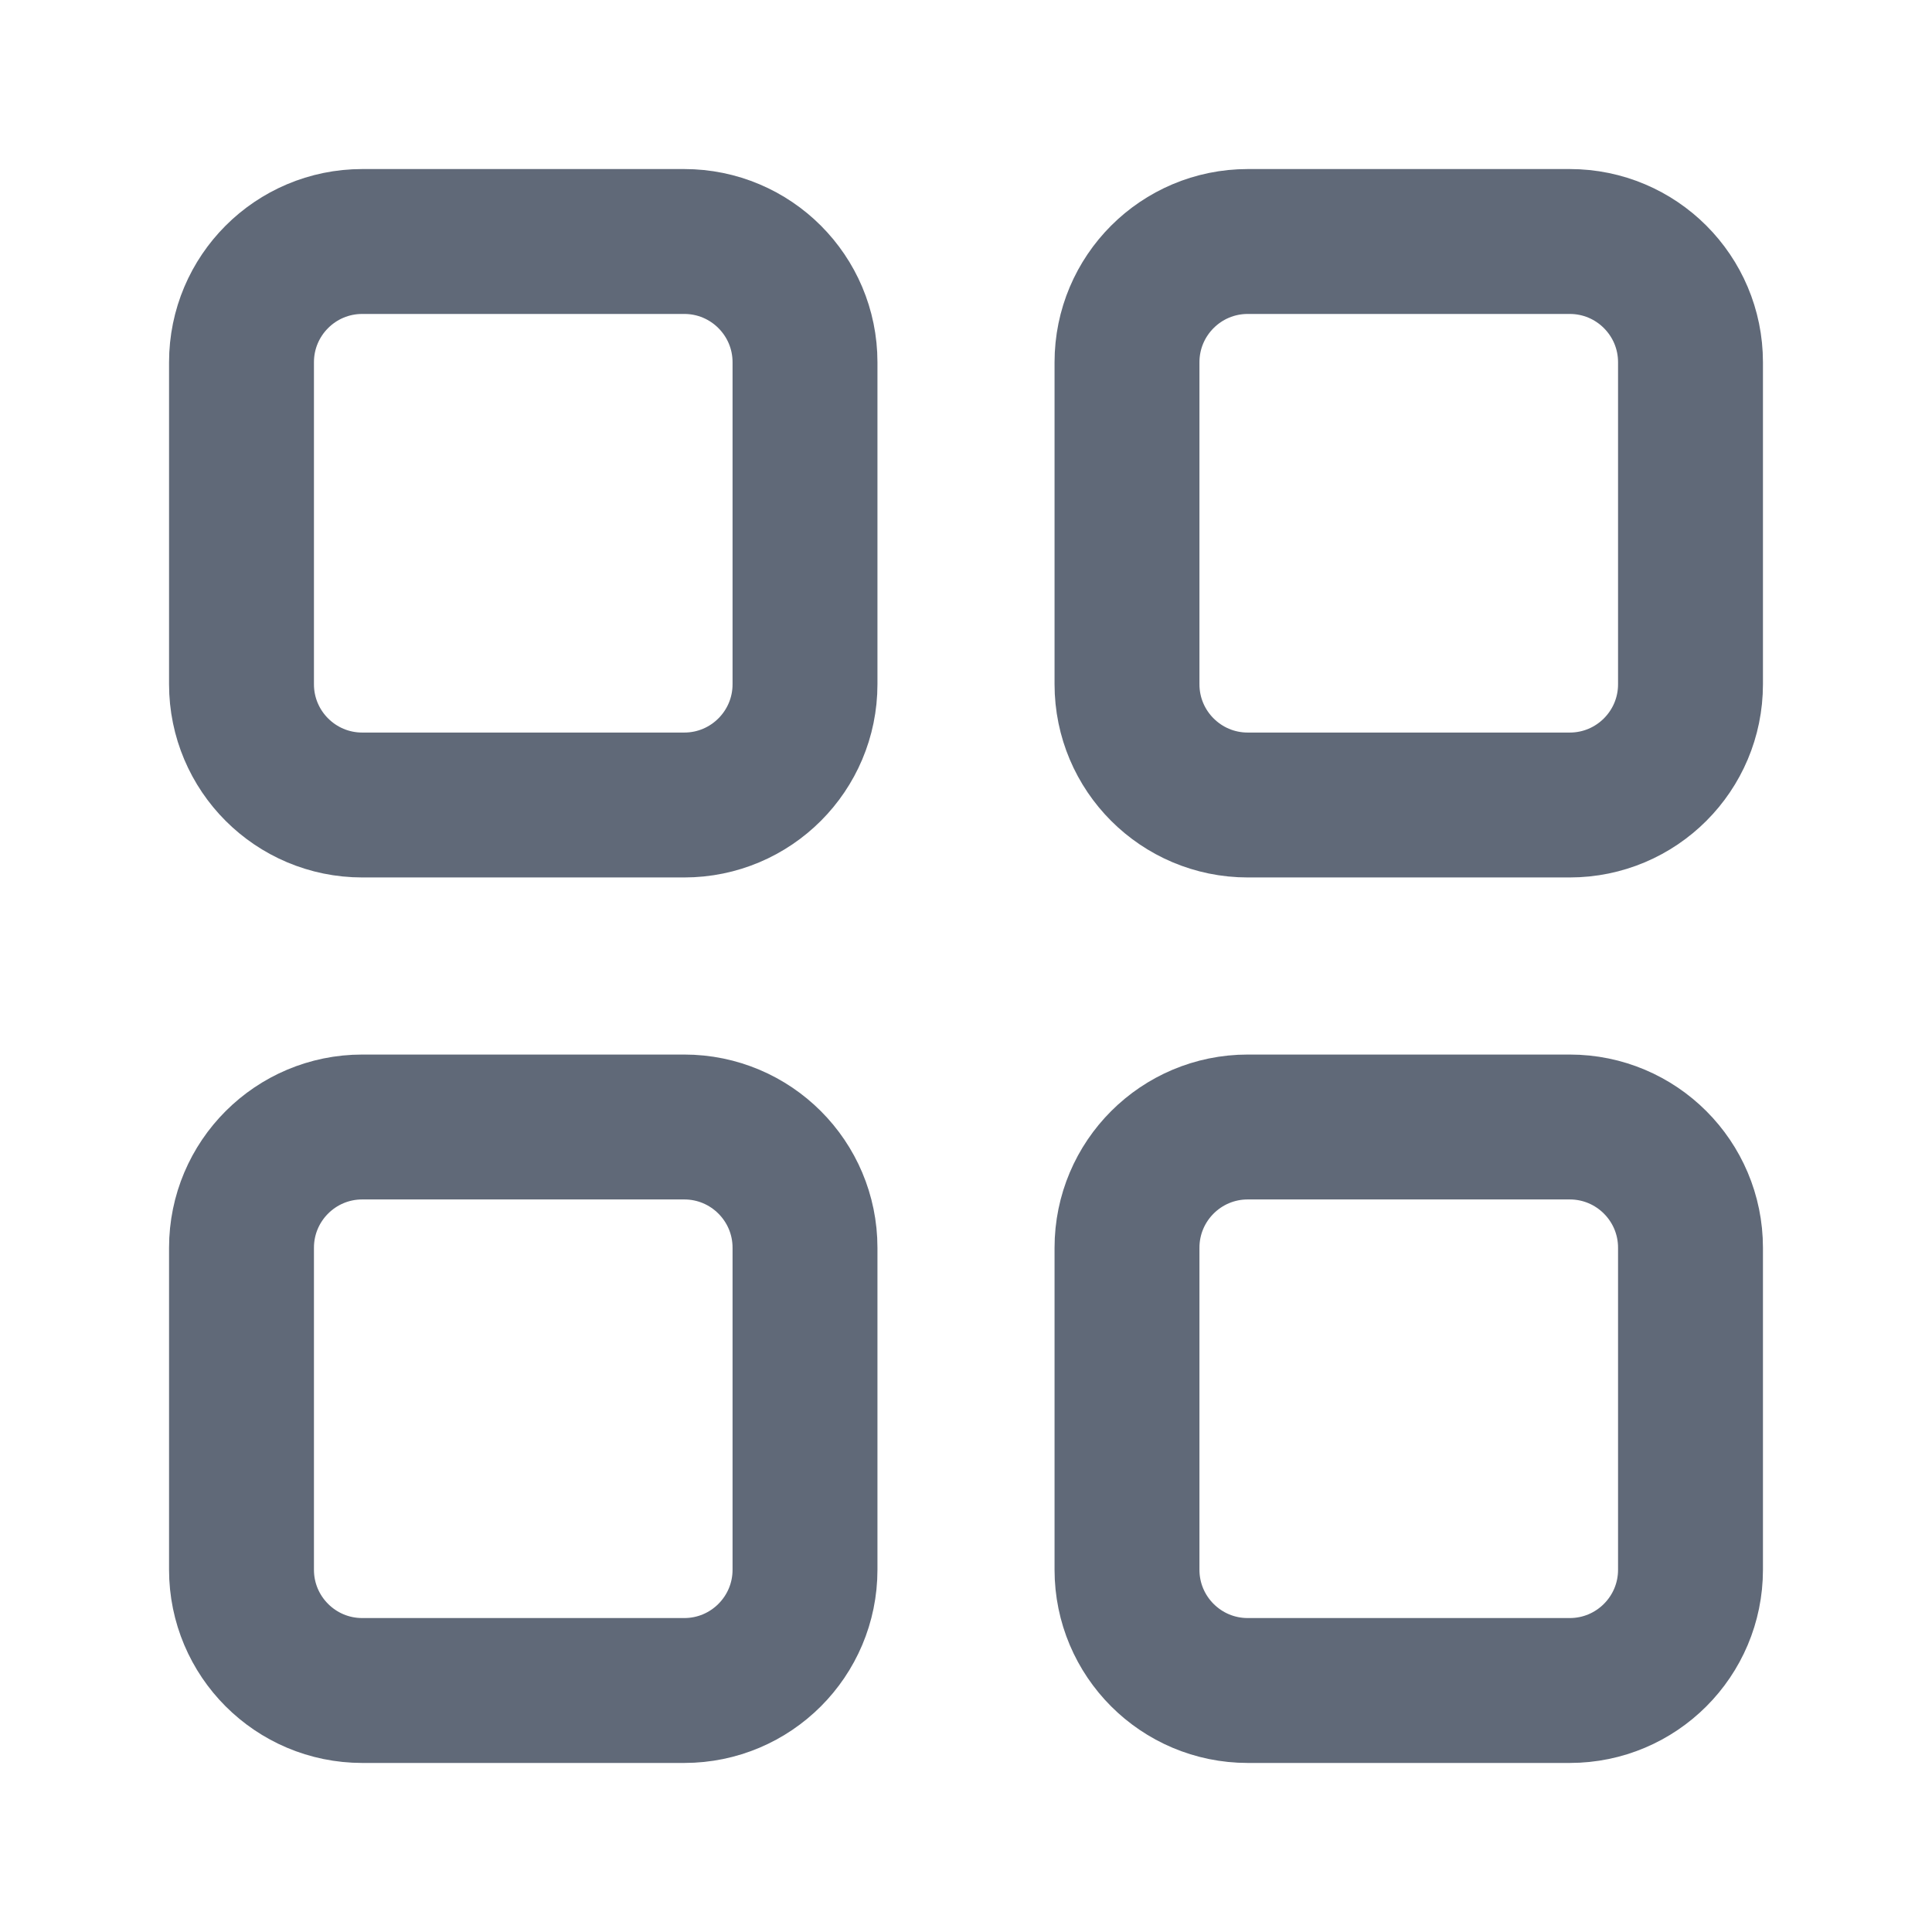
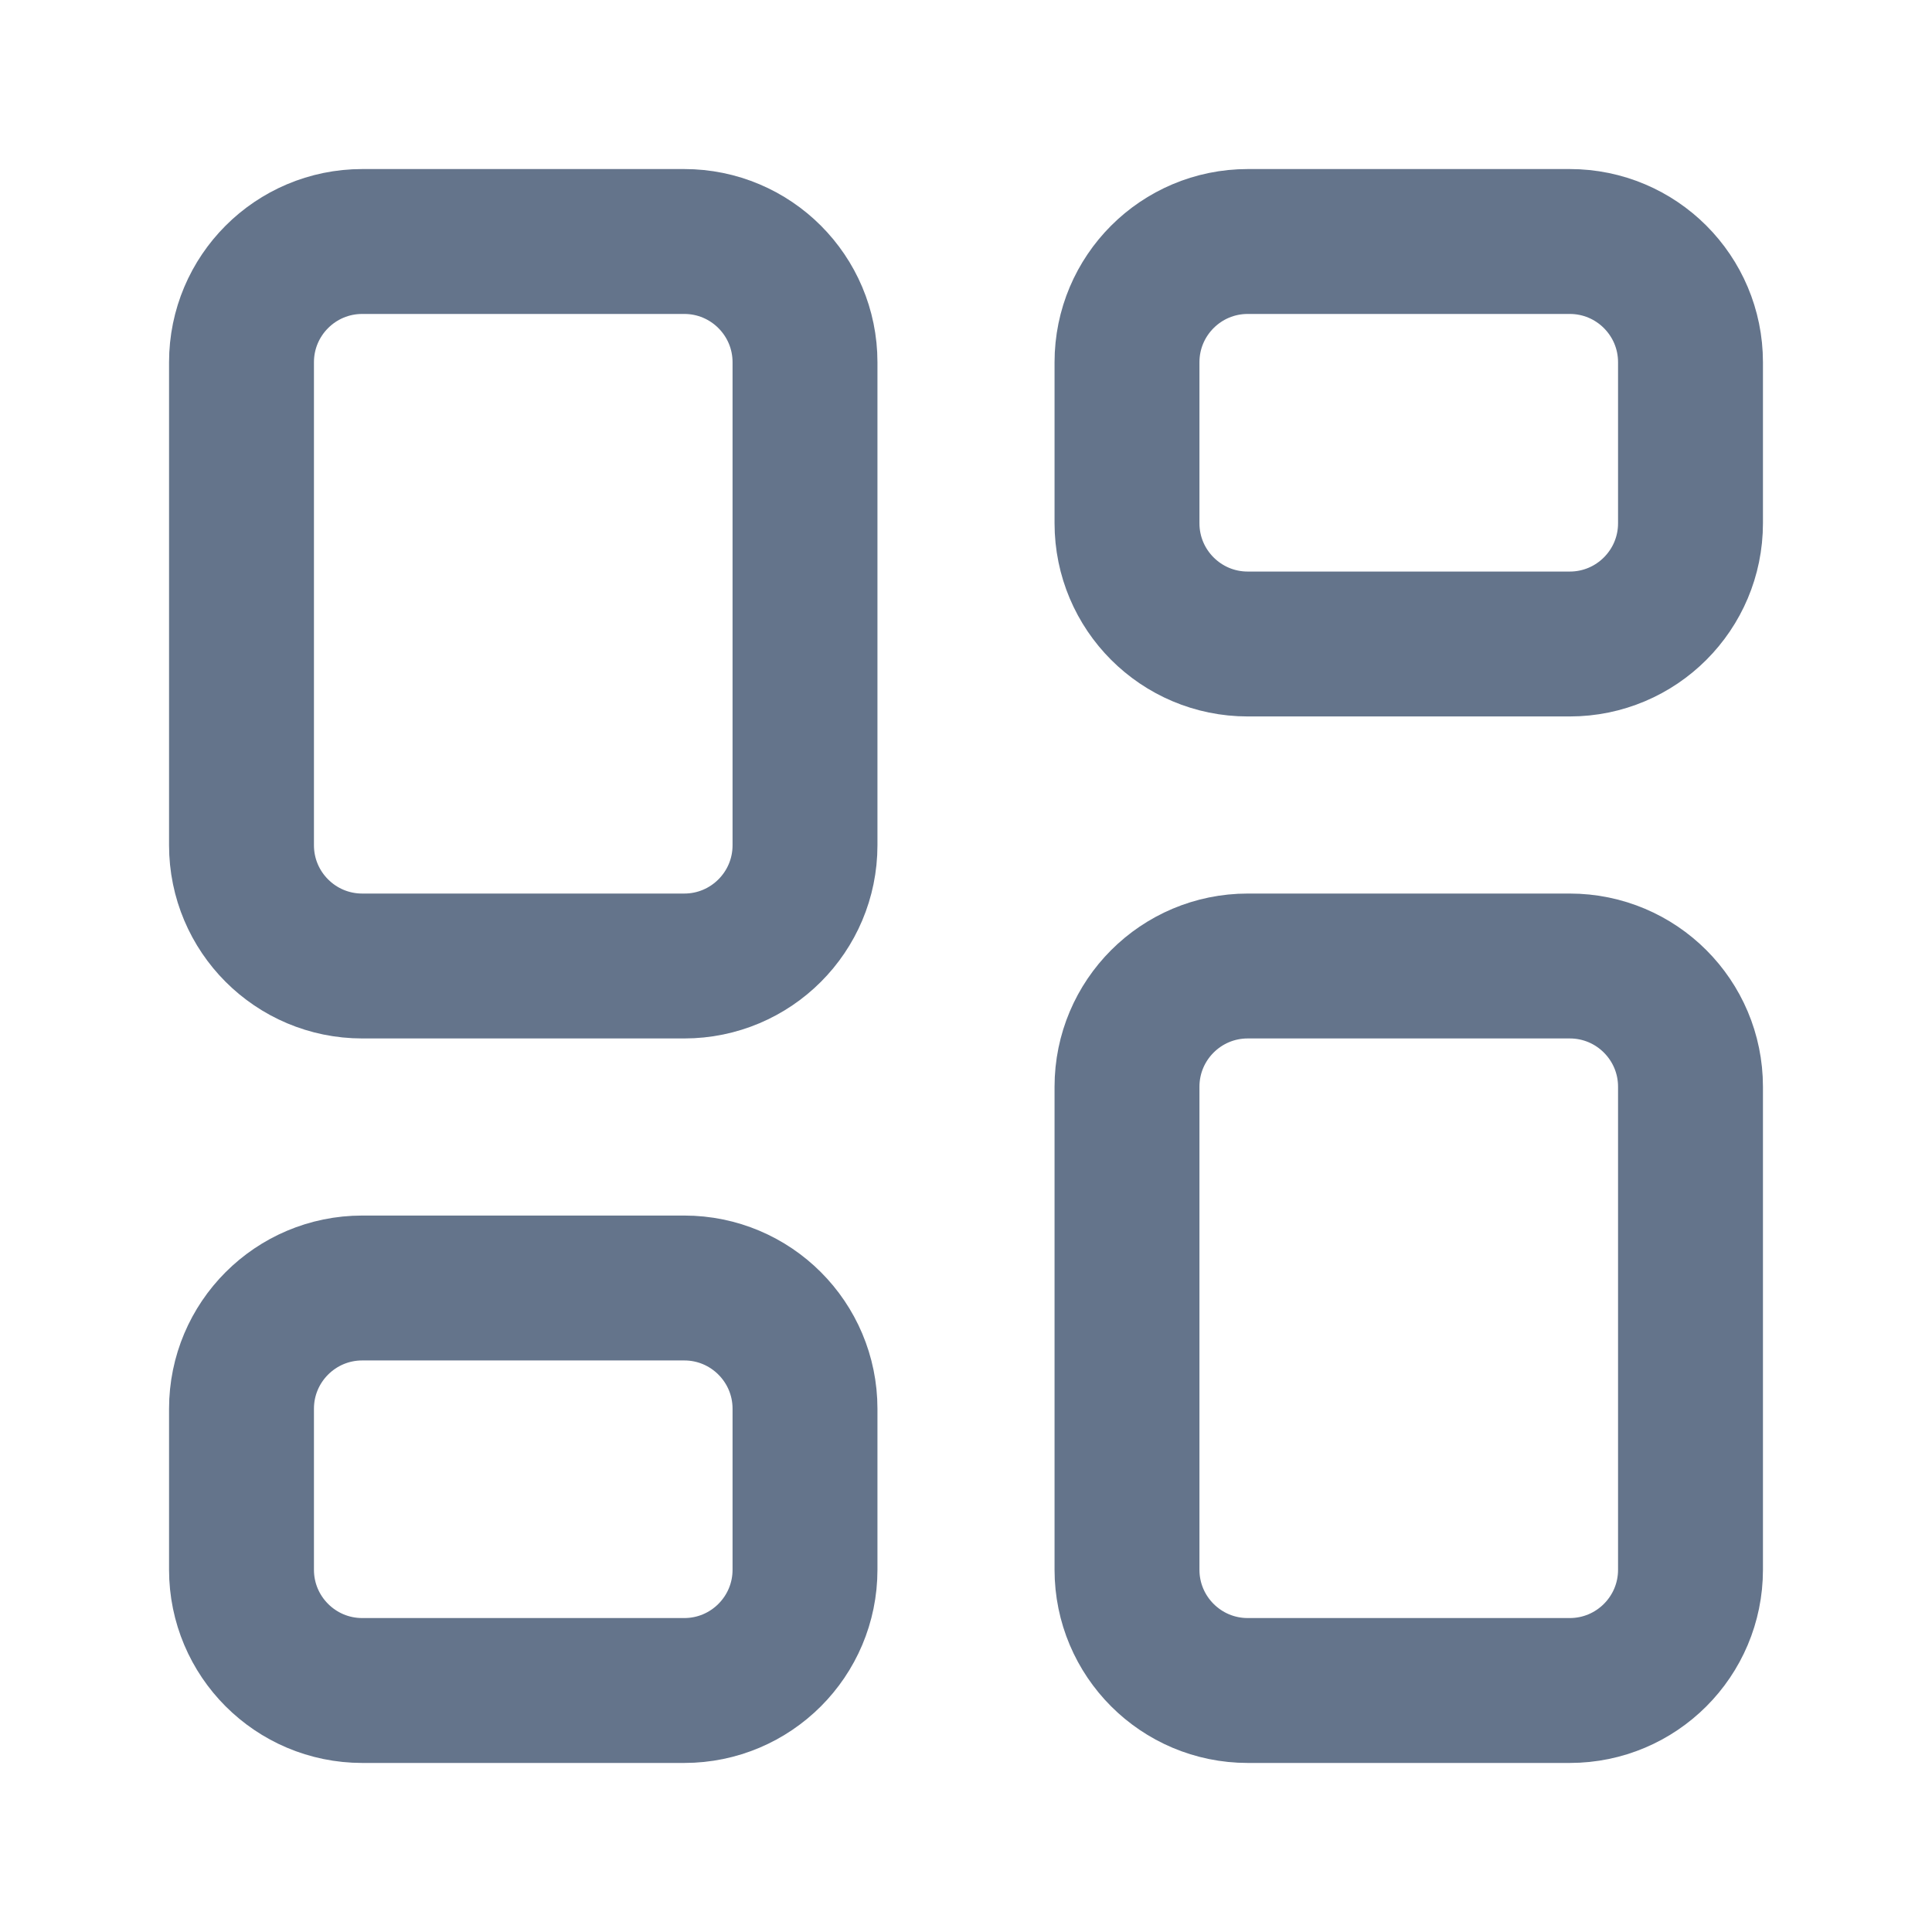
- <svg xmlns="http://www.w3.org/2000/svg" viewBox="0 0 24 24" fill="none" stroke="#606978" stroke-width="1.8" stroke-linecap="round" stroke-linejoin="round">
-   <rect x="3" y="3" width="7" height="7" rx="1.5" />
-   <rect x="14" y="3" width="7" height="7" rx="1.5" />
-   <rect x="3" y="14" width="7" height="7" rx="1.5" />
-   <rect x="14" y="14" width="7" height="7" rx="1.5" />
+ <svg xmlns="http://www.w3.org/2000/svg" viewBox="0 0 24 24" fill="none" stroke="#64748B" stroke-width="1.8" stroke-linecap="round" stroke-linejoin="round">
+   <rect x="3" y="3" width="7" height="9" rx="1.5" />
+   <rect x="14" y="3" width="7" height="5" rx="1.5" />
+   <rect x="14" y="12" width="7" height="9" rx="1.5" />
+   <rect x="3" y="16" width="7" height="5" rx="1.5" />
</svg>
